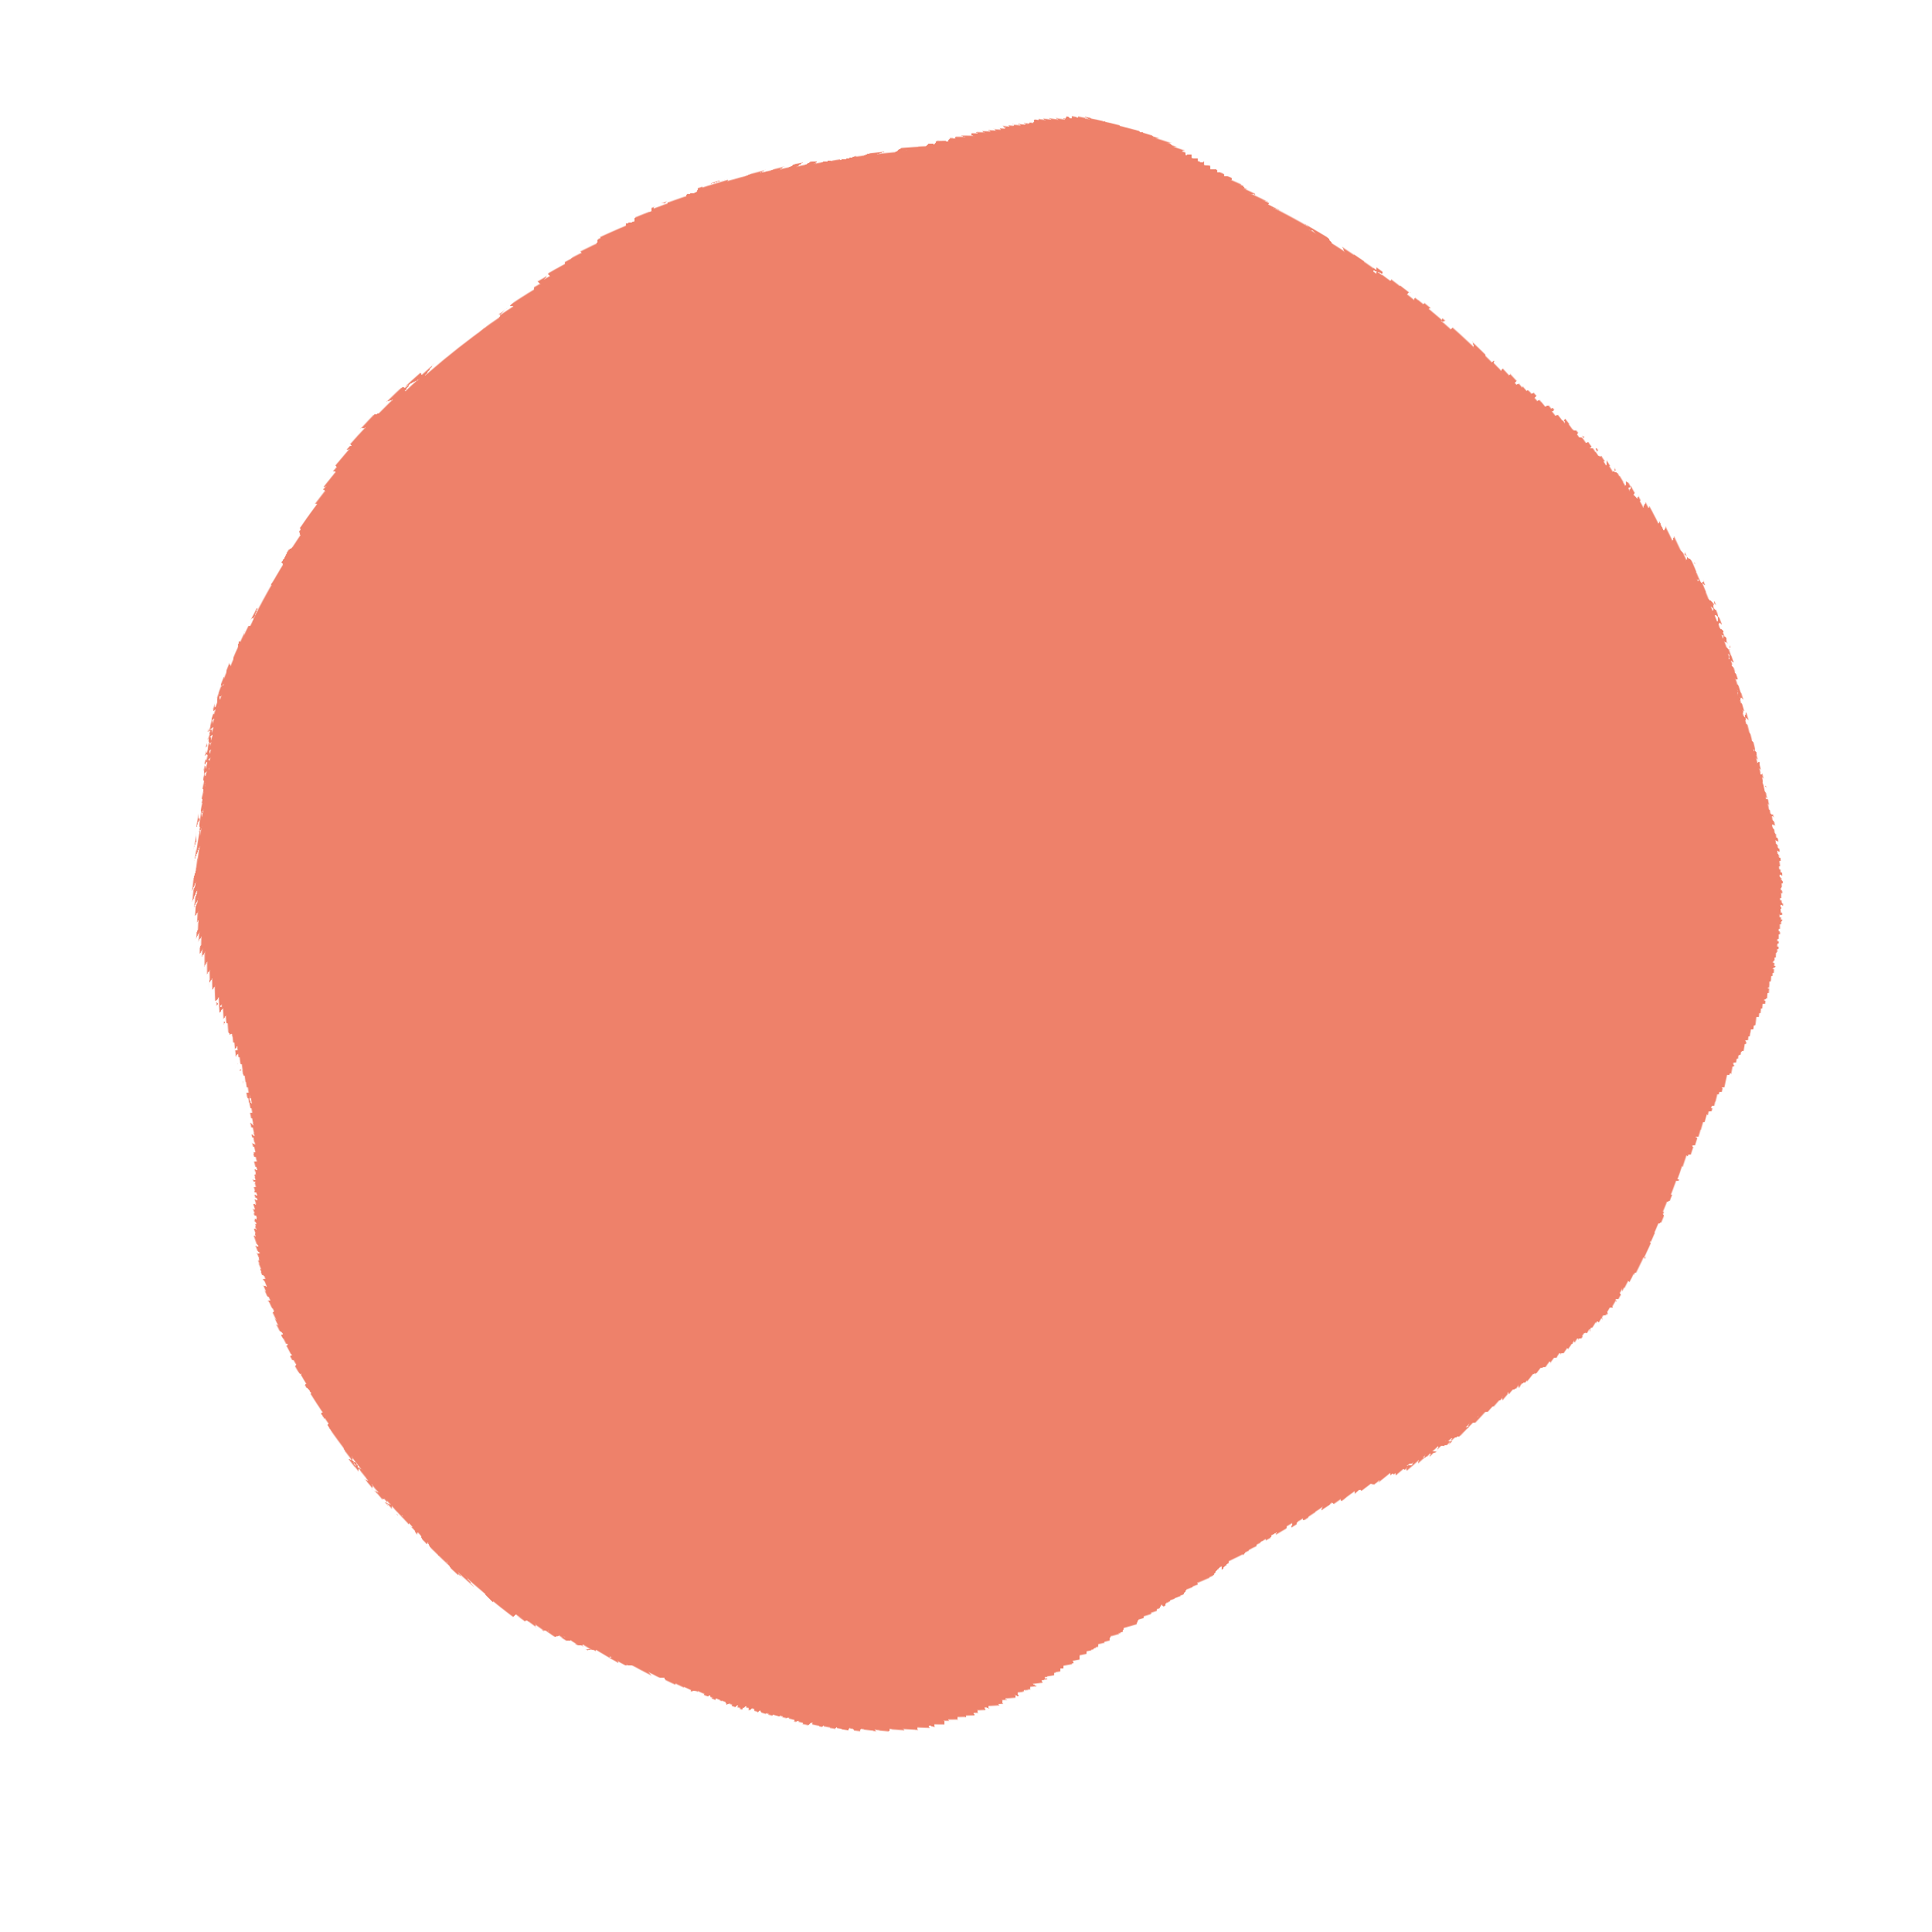
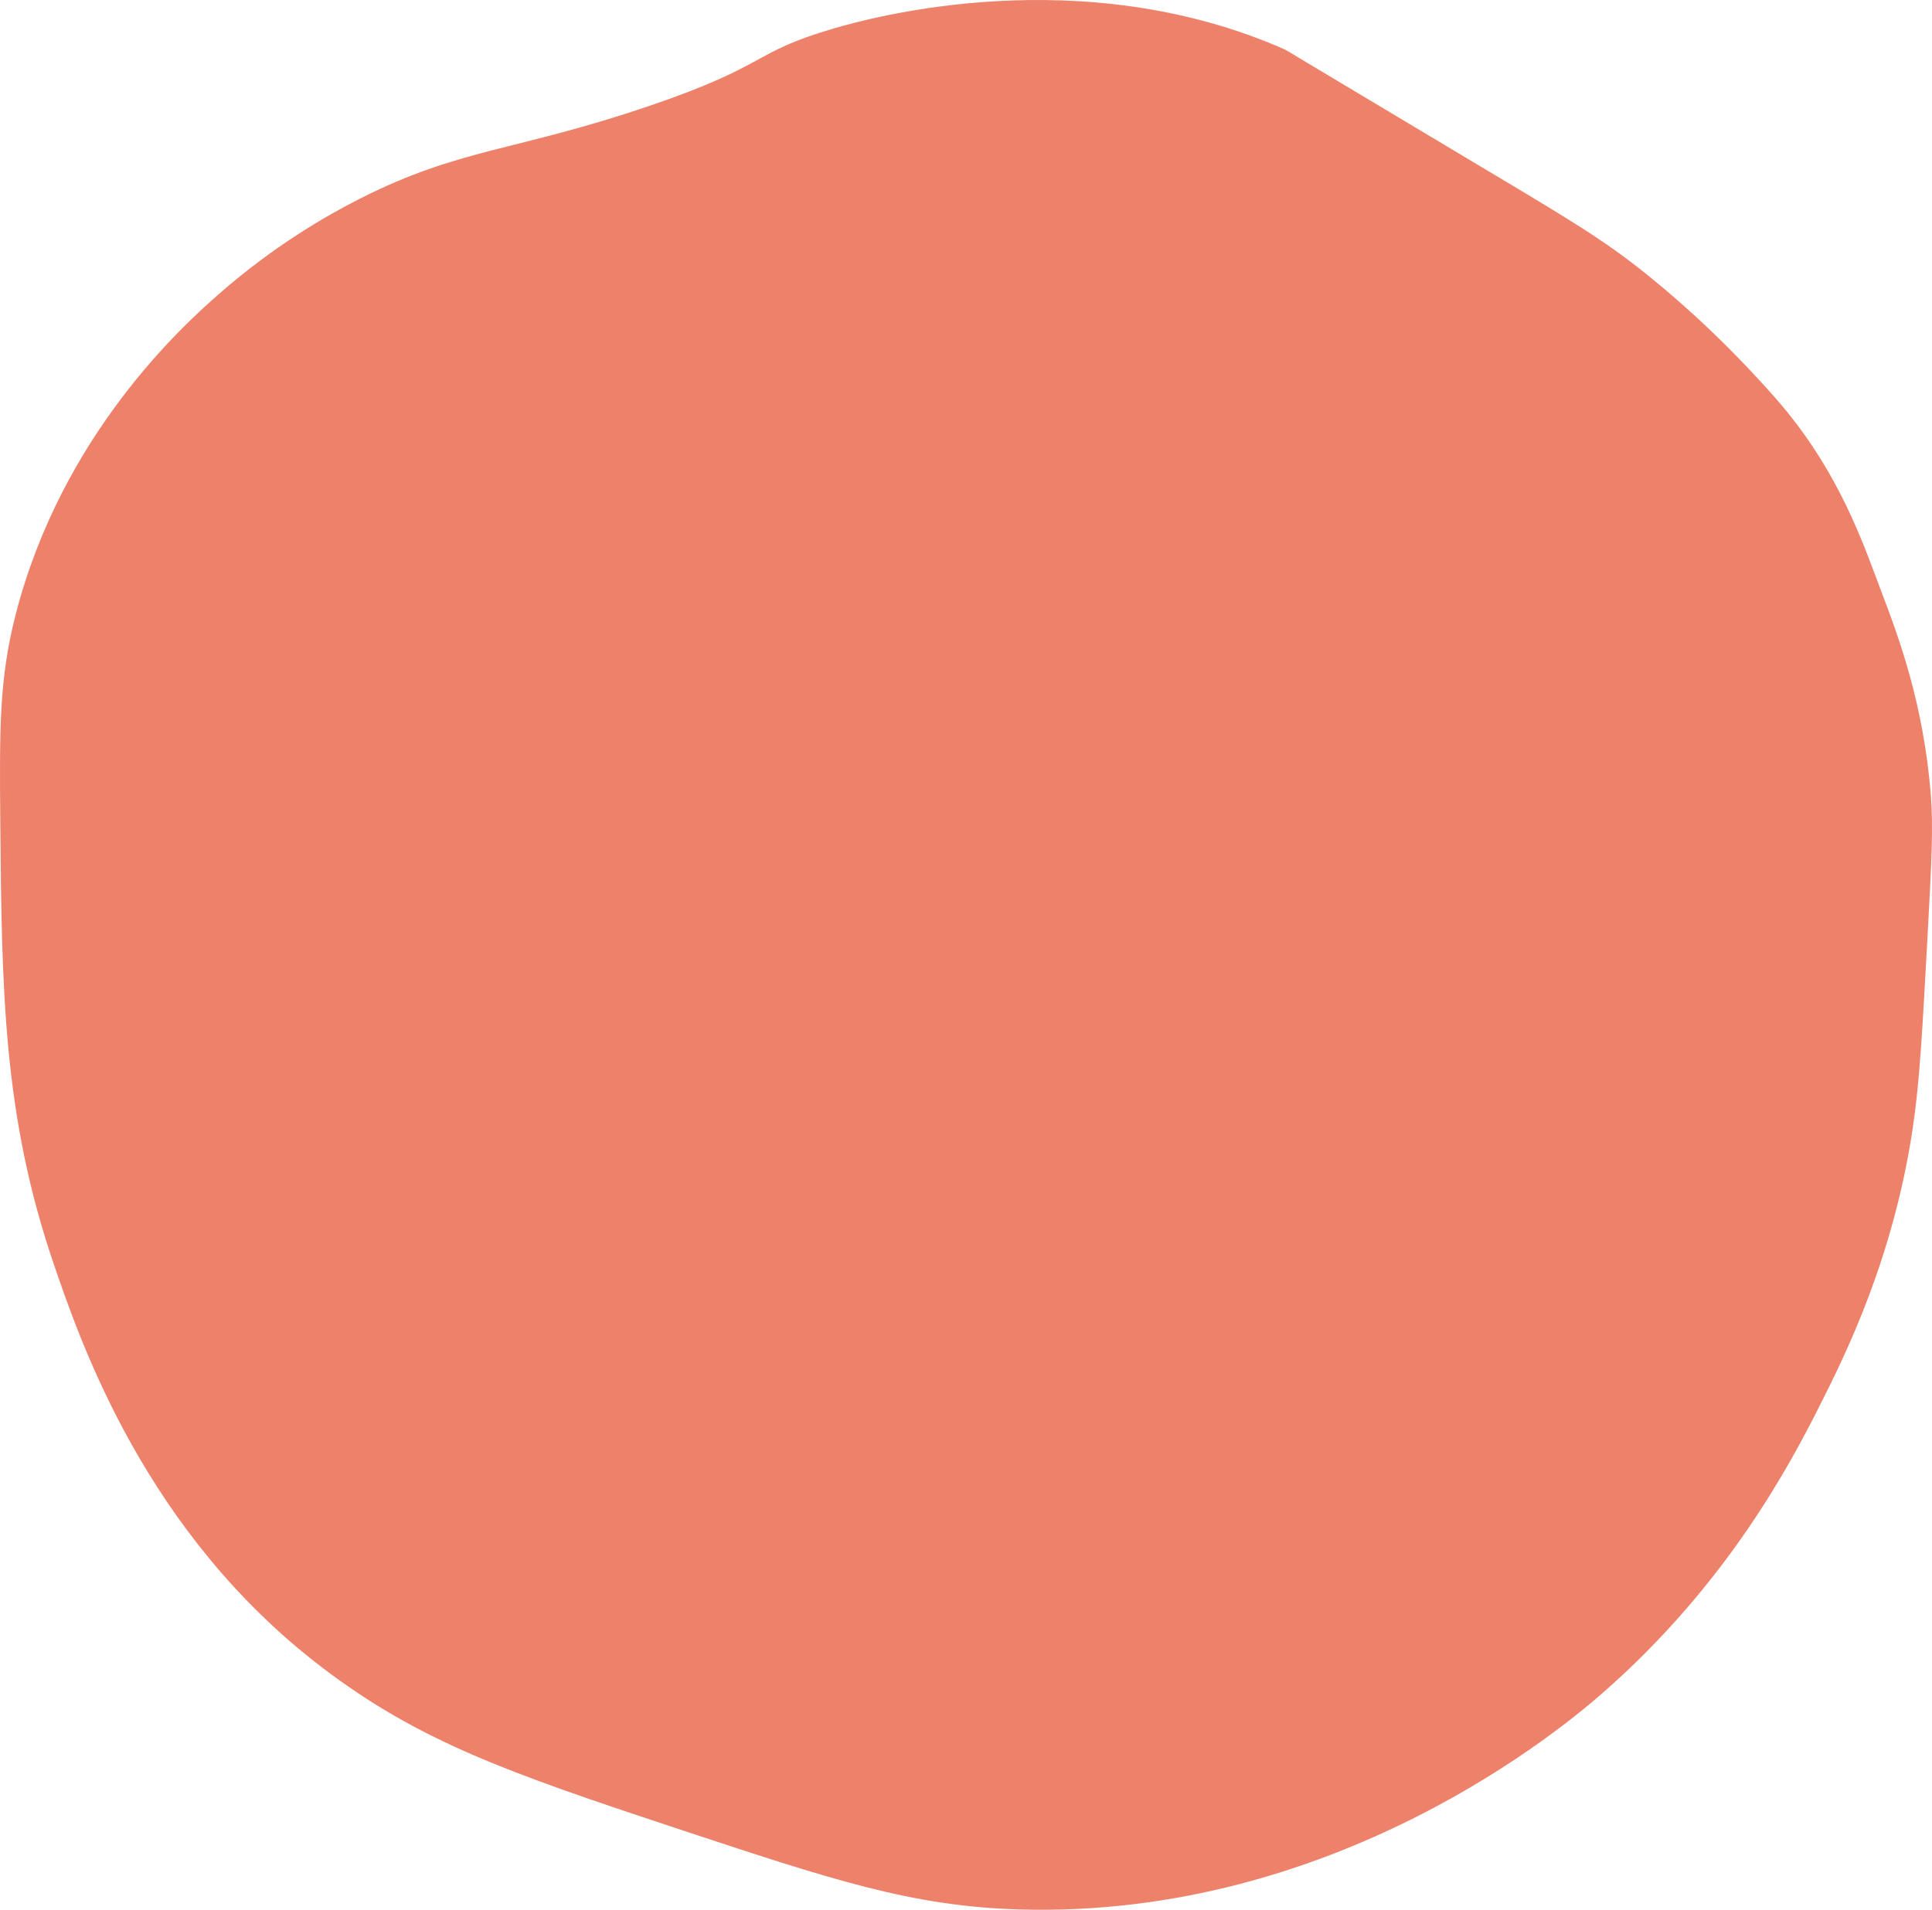
- <svg xmlns="http://www.w3.org/2000/svg" width="39" height="39" viewBox="0 0 39 39" fill="none">
-   <g filter="url(#filter0_g_4574_311)">
-     <circle cx="19.172" cy="19.172" r="16" fill="#EE816A" />
-   </g>
-   <defs>
-     <filter id="filter0_g_4574_311" x="0.001" y="0.001" width="38.343" height="38.343" filterUnits="userSpaceOnUse" color-interpolation-filters="sRGB">
-       <feFlood flood-opacity="0" result="BackgroundImageFix" />
-       <feBlend mode="normal" in="SourceGraphic" in2="BackgroundImageFix" result="shape" />
-       <feTurbulence type="fractalNoise" baseFrequency="0.05 0.05" numOctaves="3" seed="8488" />
-       <feDisplacementMap in="shape" scale="6.343" xChannelSelector="R" yChannelSelector="G" result="displacedImage" width="100%" height="100%" />
-       <feMerge result="effect1_texture_4574_311">
-         <feMergeNode in="displacedImage" />
-       </feMerge>
-     </filter>
-   </defs>
+ <svg xmlns="http://www.w3.org/2000/svg" width="265" height="262" viewBox="0 0 265 262" fill="none">
+   <path d="M30.084 40.284C37.664 33.647 44.904 29.515 49.422 27.229C63.121 20.298 70.708 20.772 88.977 14.559C105.672 8.881 102.874 7.282 114.259 3.933C119.433 2.413 148.244 -5.562 176.244 6.794C176.46 6.89 176.156 6.757 199.488 20.69C215.316 30.142 219.766 32.714 226.041 37.783C231.834 42.465 237.601 47.914 243.397 54.467C252.382 64.625 255.7 74.984 258.211 81.584C260.424 87.401 263.817 96.515 264.824 108.862C265.2 113.465 264.932 118.4 264.407 128.077C263.67 141.679 263.301 148.48 262.351 154.821C259.682 172.628 253.149 185.809 249.645 192.745C245.75 200.453 237.126 217.129 219.798 232.279C214.81 236.642 183.426 263.274 139.719 261.952C125.013 261.507 114.224 257.931 92.644 250.78C69.671 243.166 57.475 238.906 44.117 228.71C20.035 210.329 11.14 184.4 7.416 173.538C0.391 153.05 0.24 135.693 0.039 112.656C-0.074 99.726 -0.085 93.084 2.116 84.443C8.44 59.627 25.21 44.549 30.084 40.284Z" fill="#EE816A" />
</svg>
